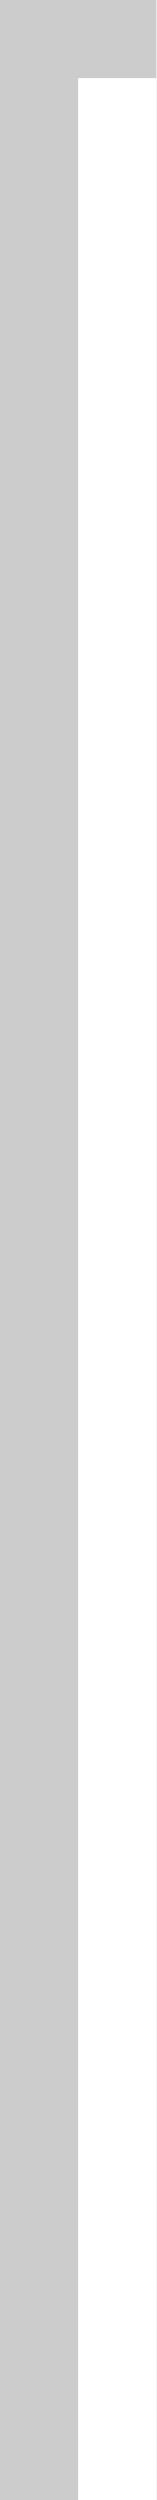
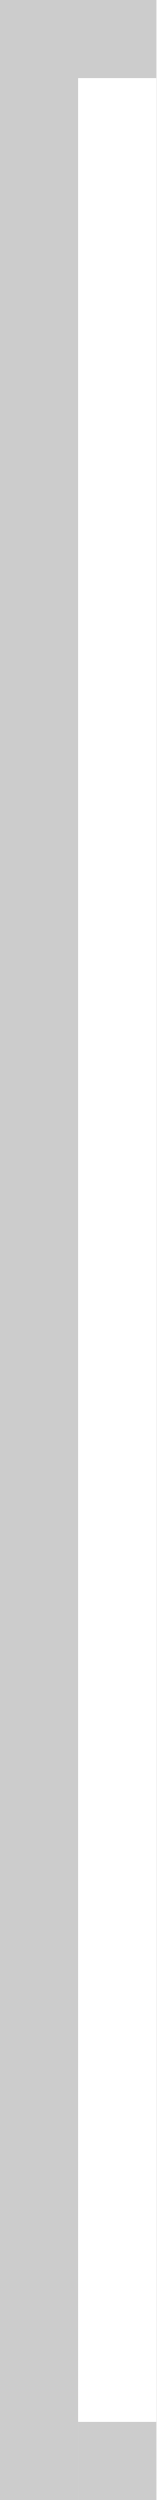
<svg xmlns="http://www.w3.org/2000/svg" id="svg6" version="1.1" viewBox="0 0 2 32" height="32" width="2">
  <defs id="defs10" />
  <rect fill="#E0E0E0" style="fill:#ffffff;fill-opacity:1" id="rect2" height="32" width="2" />
  <path id="rect4-6" style="opacity:0.2;fill:#000000;fill-opacity:1;stroke-width:1" d="M 2,1.5000001e-7 V 1 H 1 V 32 H 0 V 1 1.5e-7 h 1 z" />
+   <rect style="opacity:0.2;fill:#000000;fill-opacity:1;stroke:none;stroke-width:0.071" id="rect7110" width="1" height="1" x="1" y="31" />
</svg>
